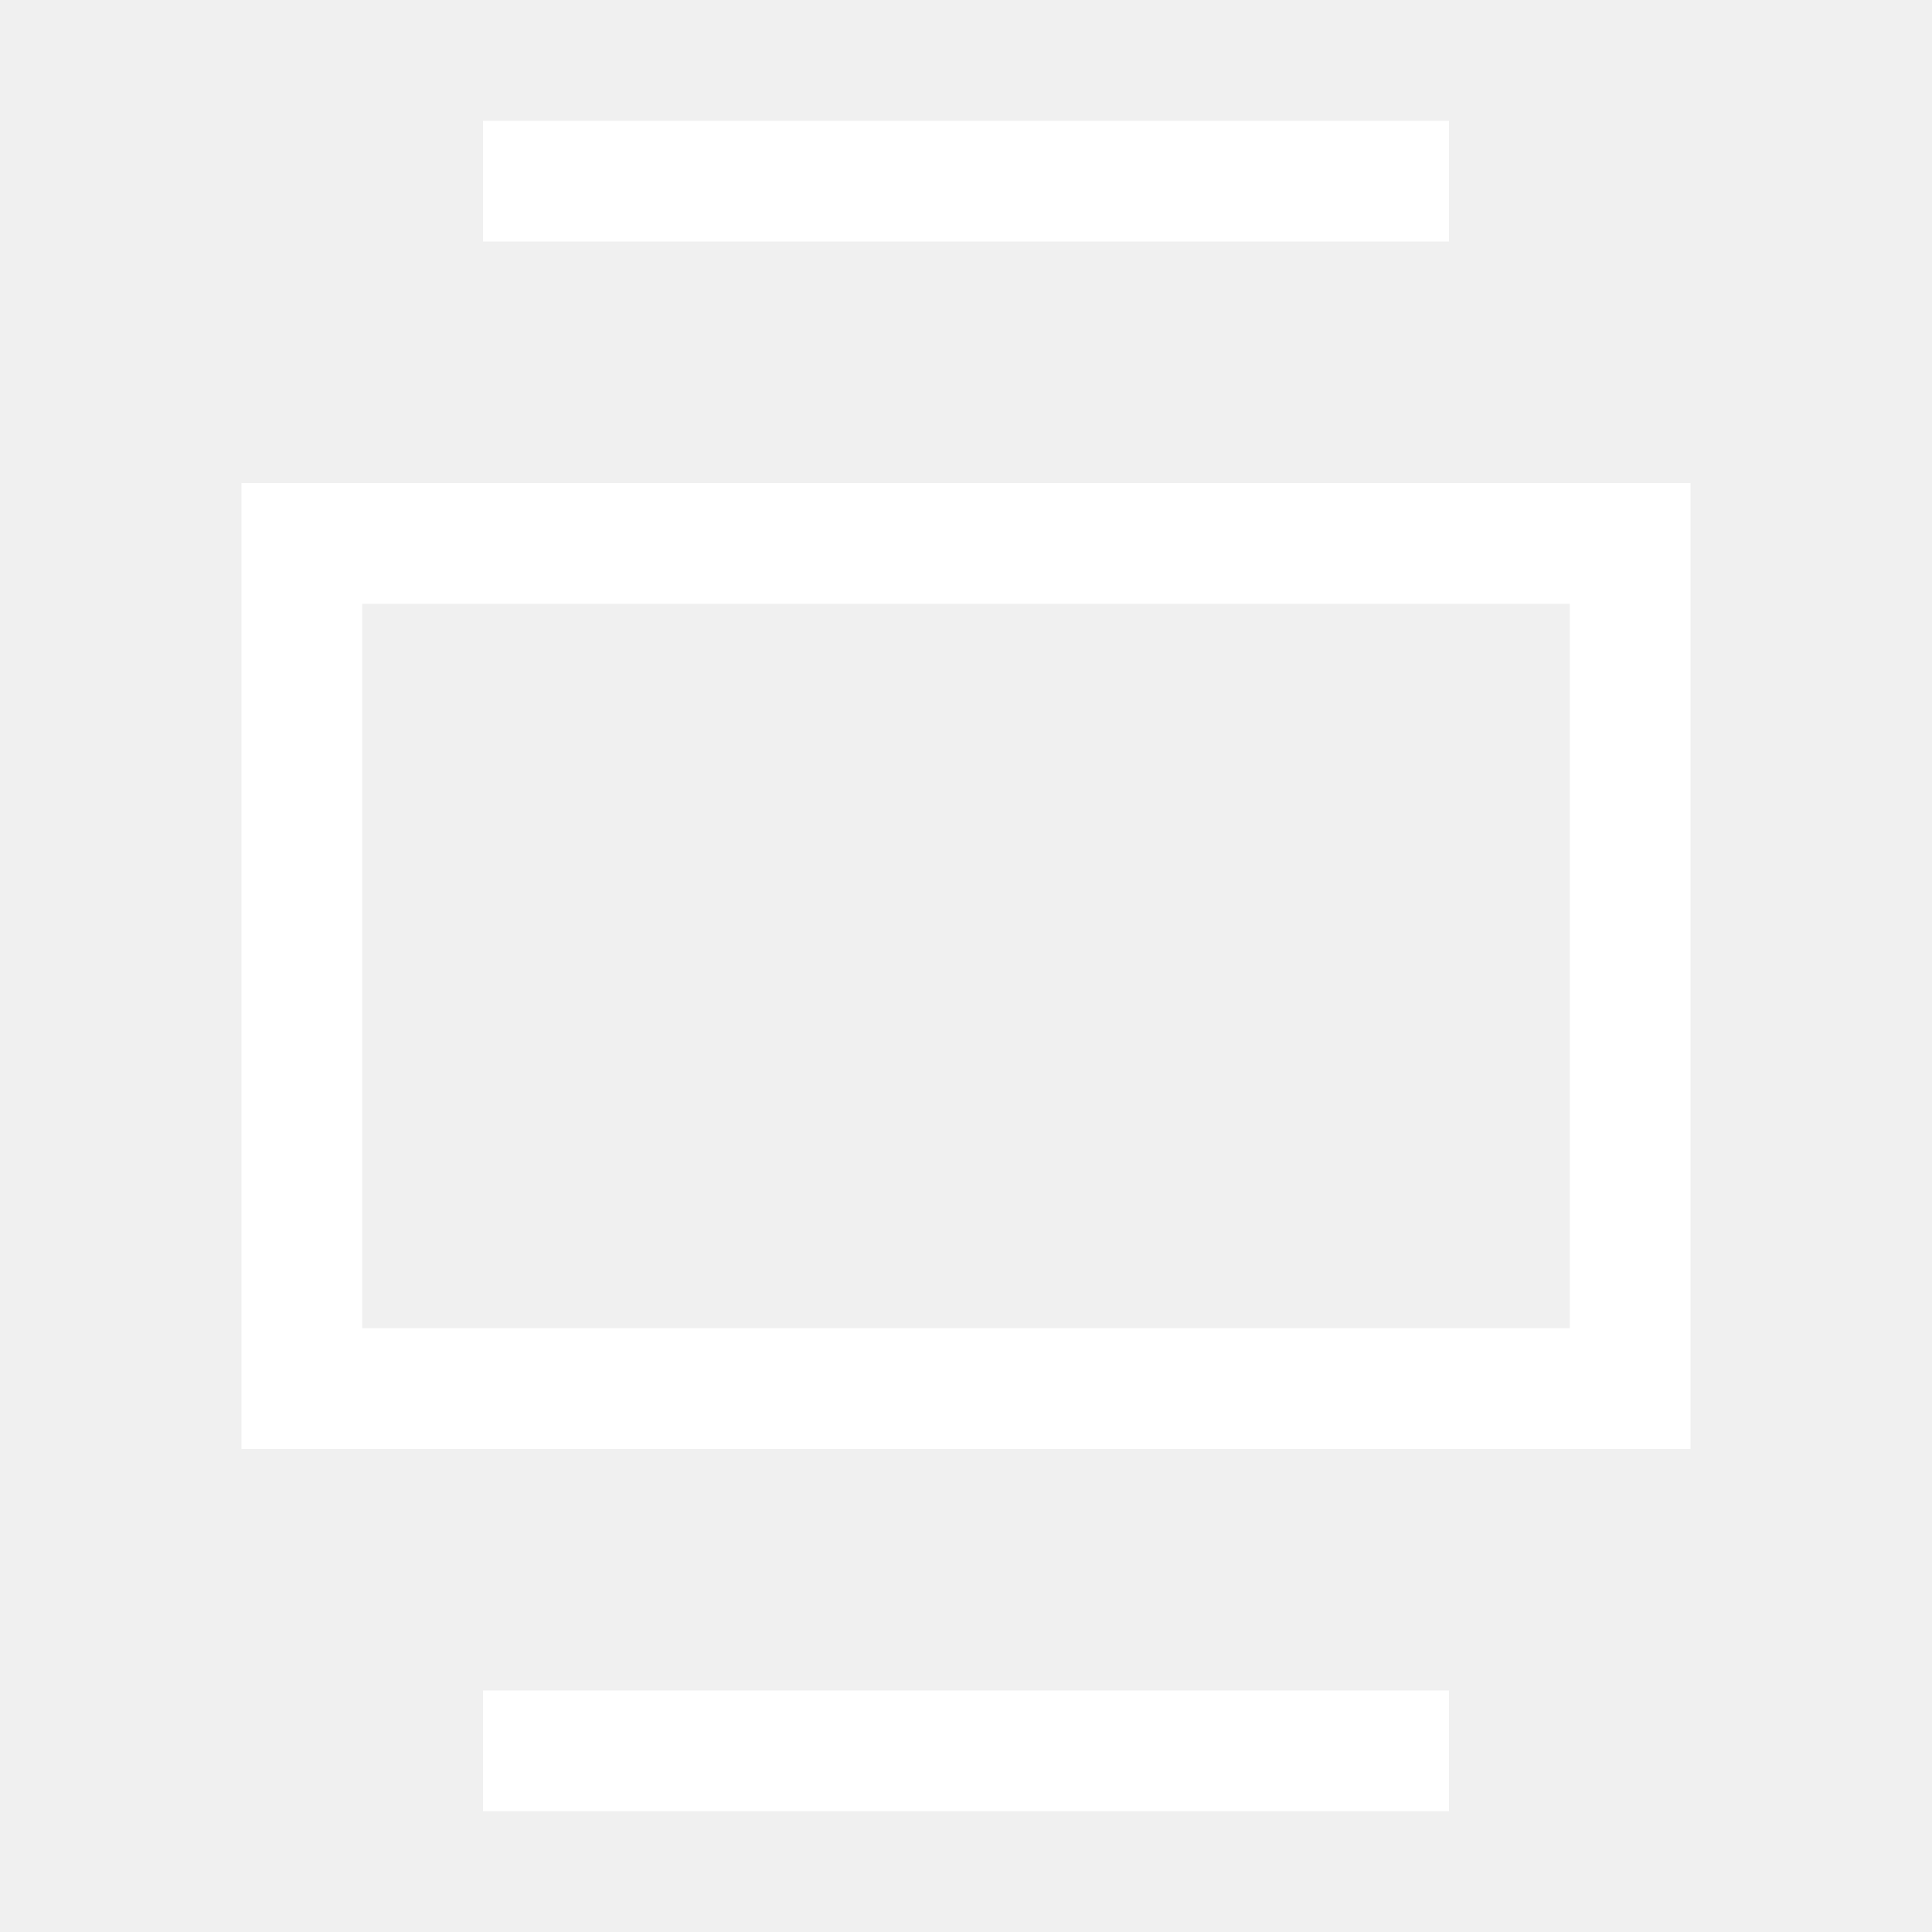
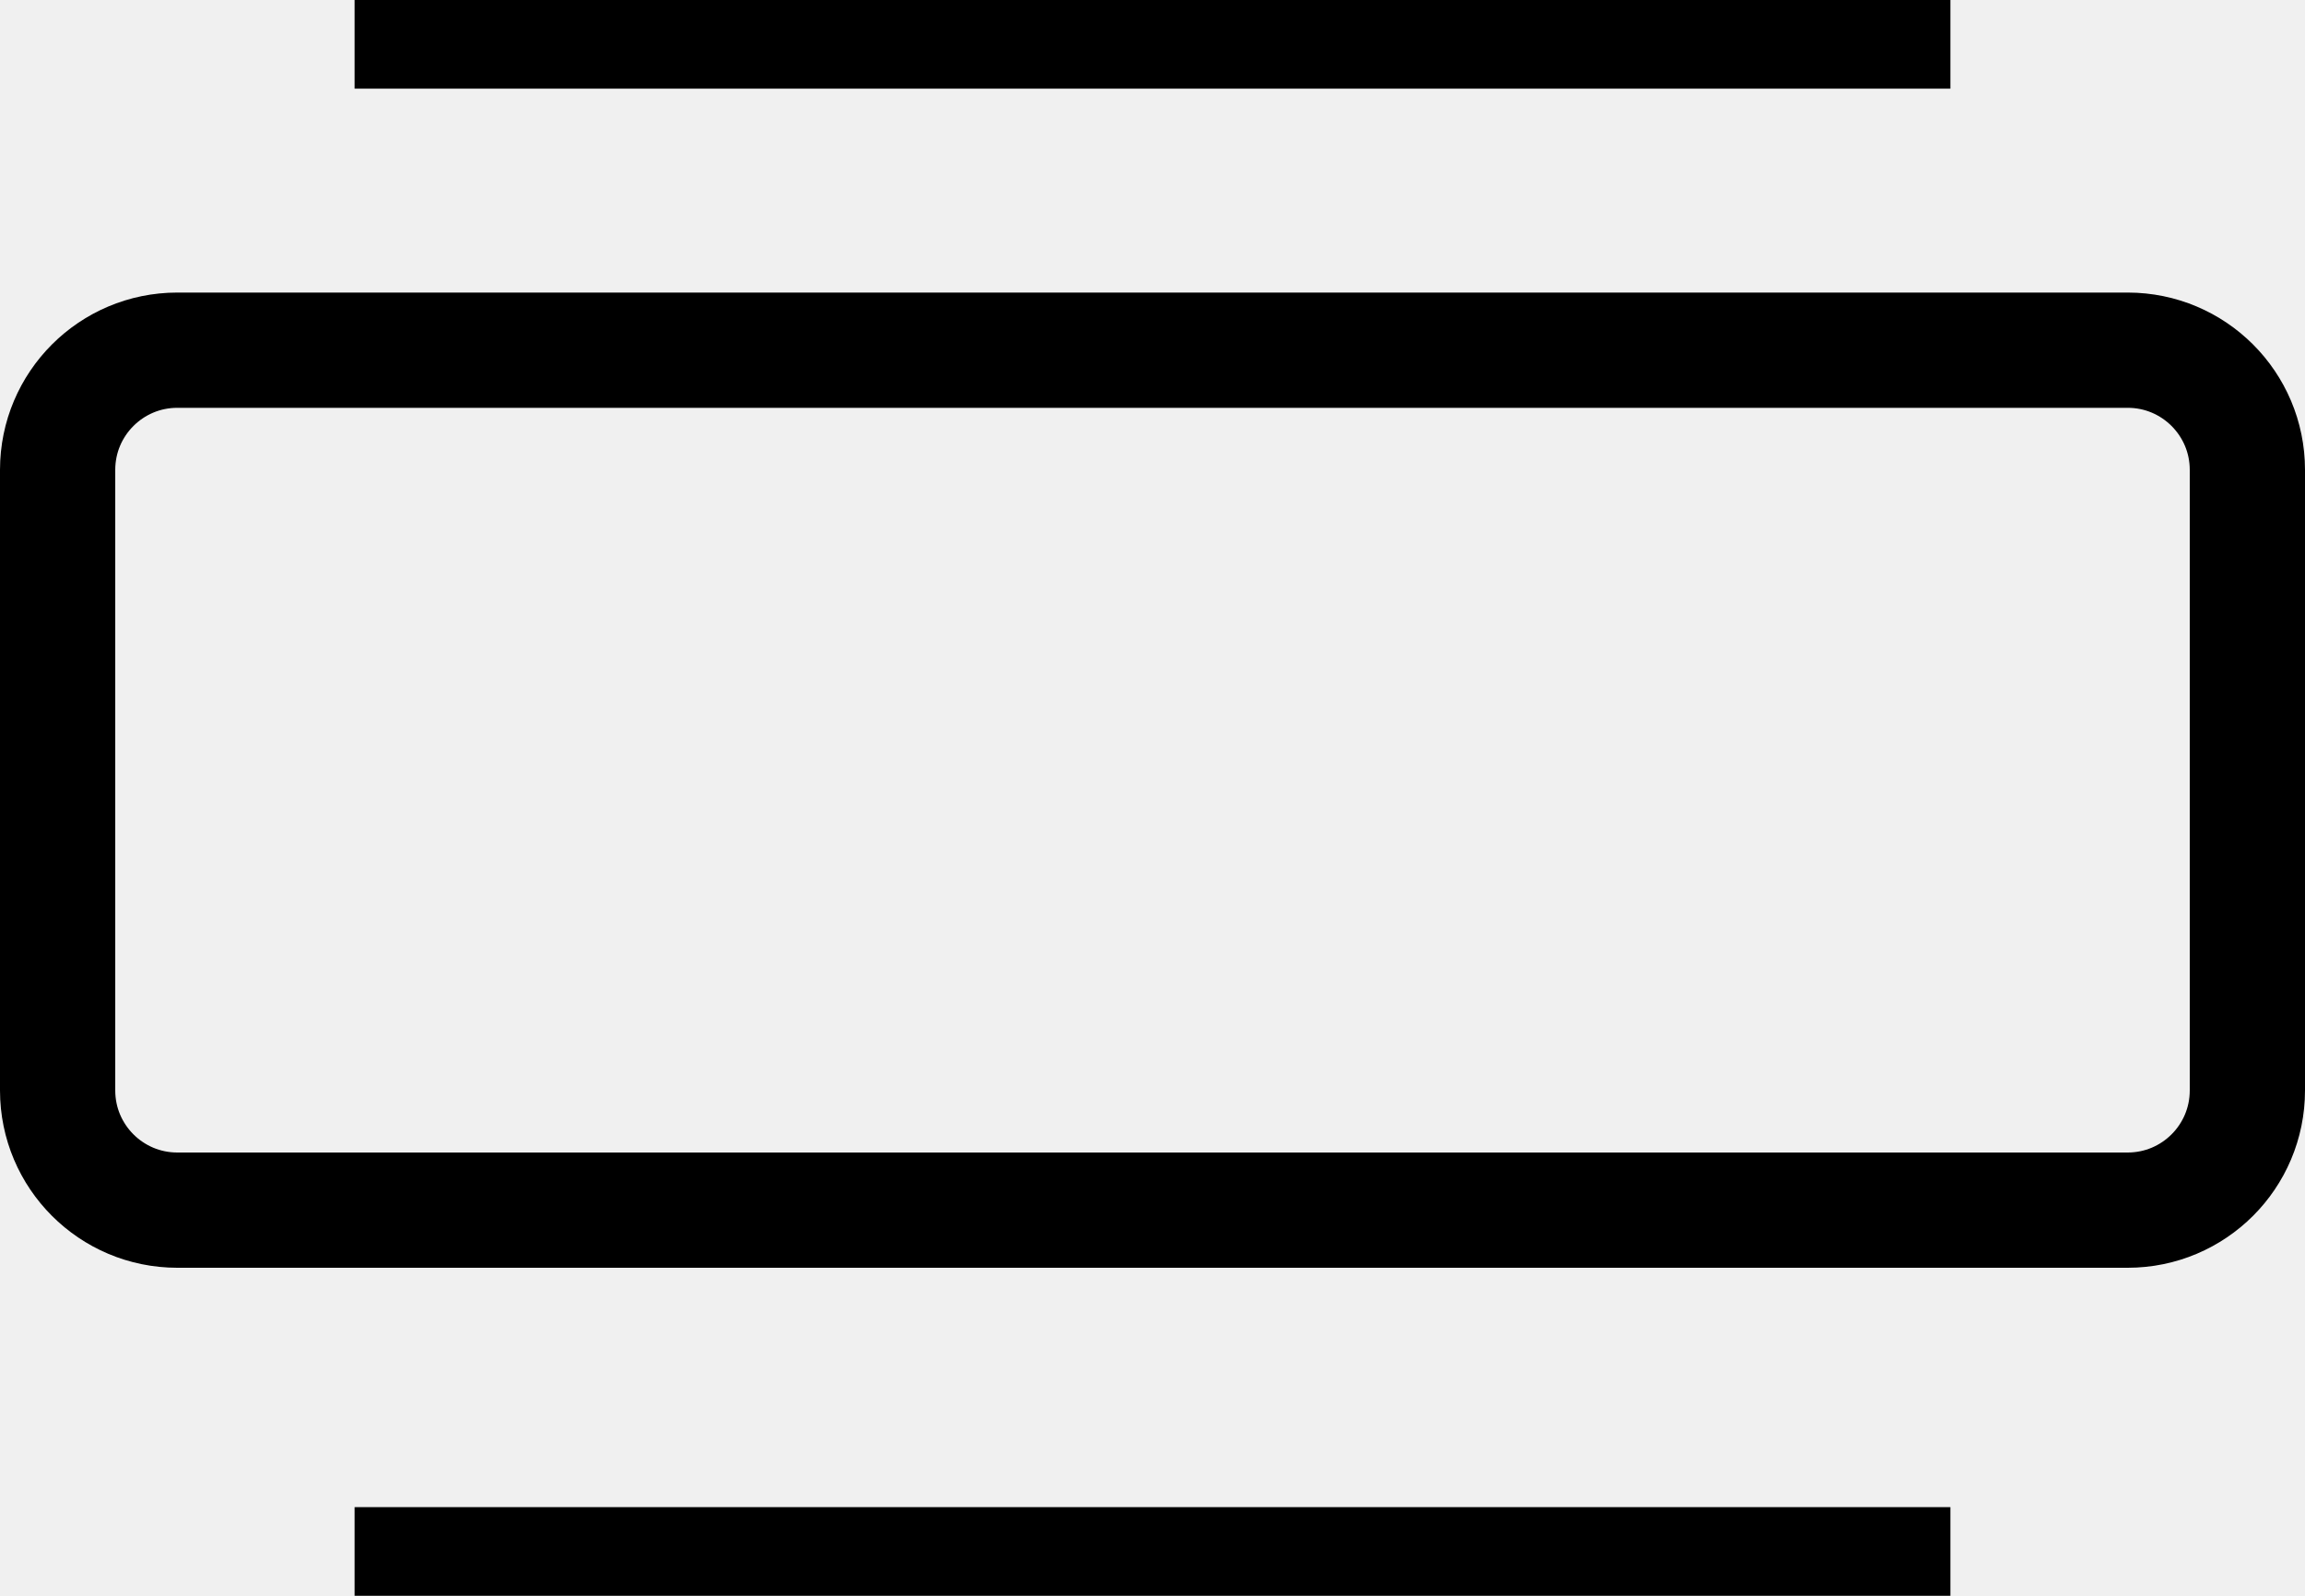
- <svg xmlns="http://www.w3.org/2000/svg" width="24" height="24" viewBox="0 0 16 16" fill="none">
-   <path fill-rule="evenodd" clip-rule="evenodd" d="M4 1H12V2H4V1ZM13 5H3V11H13V5ZM3 4H2V5V11V12H3H13H14V11V5V4H13H3ZM12 14H4V15H12V14Z" fill="#fff" />
+ <svg xmlns="http://www.w3.org/2000/svg" width="26" height="18" fill="none">
+   <rect x=".65" y="3.95" width="24.7" height="9.7" rx="1.35" stroke="#000" stroke-width="1.3" />
+   <path fill="#000" d="M4 0h18v1H4zM4 17h18v1H4z" />
</svg>
